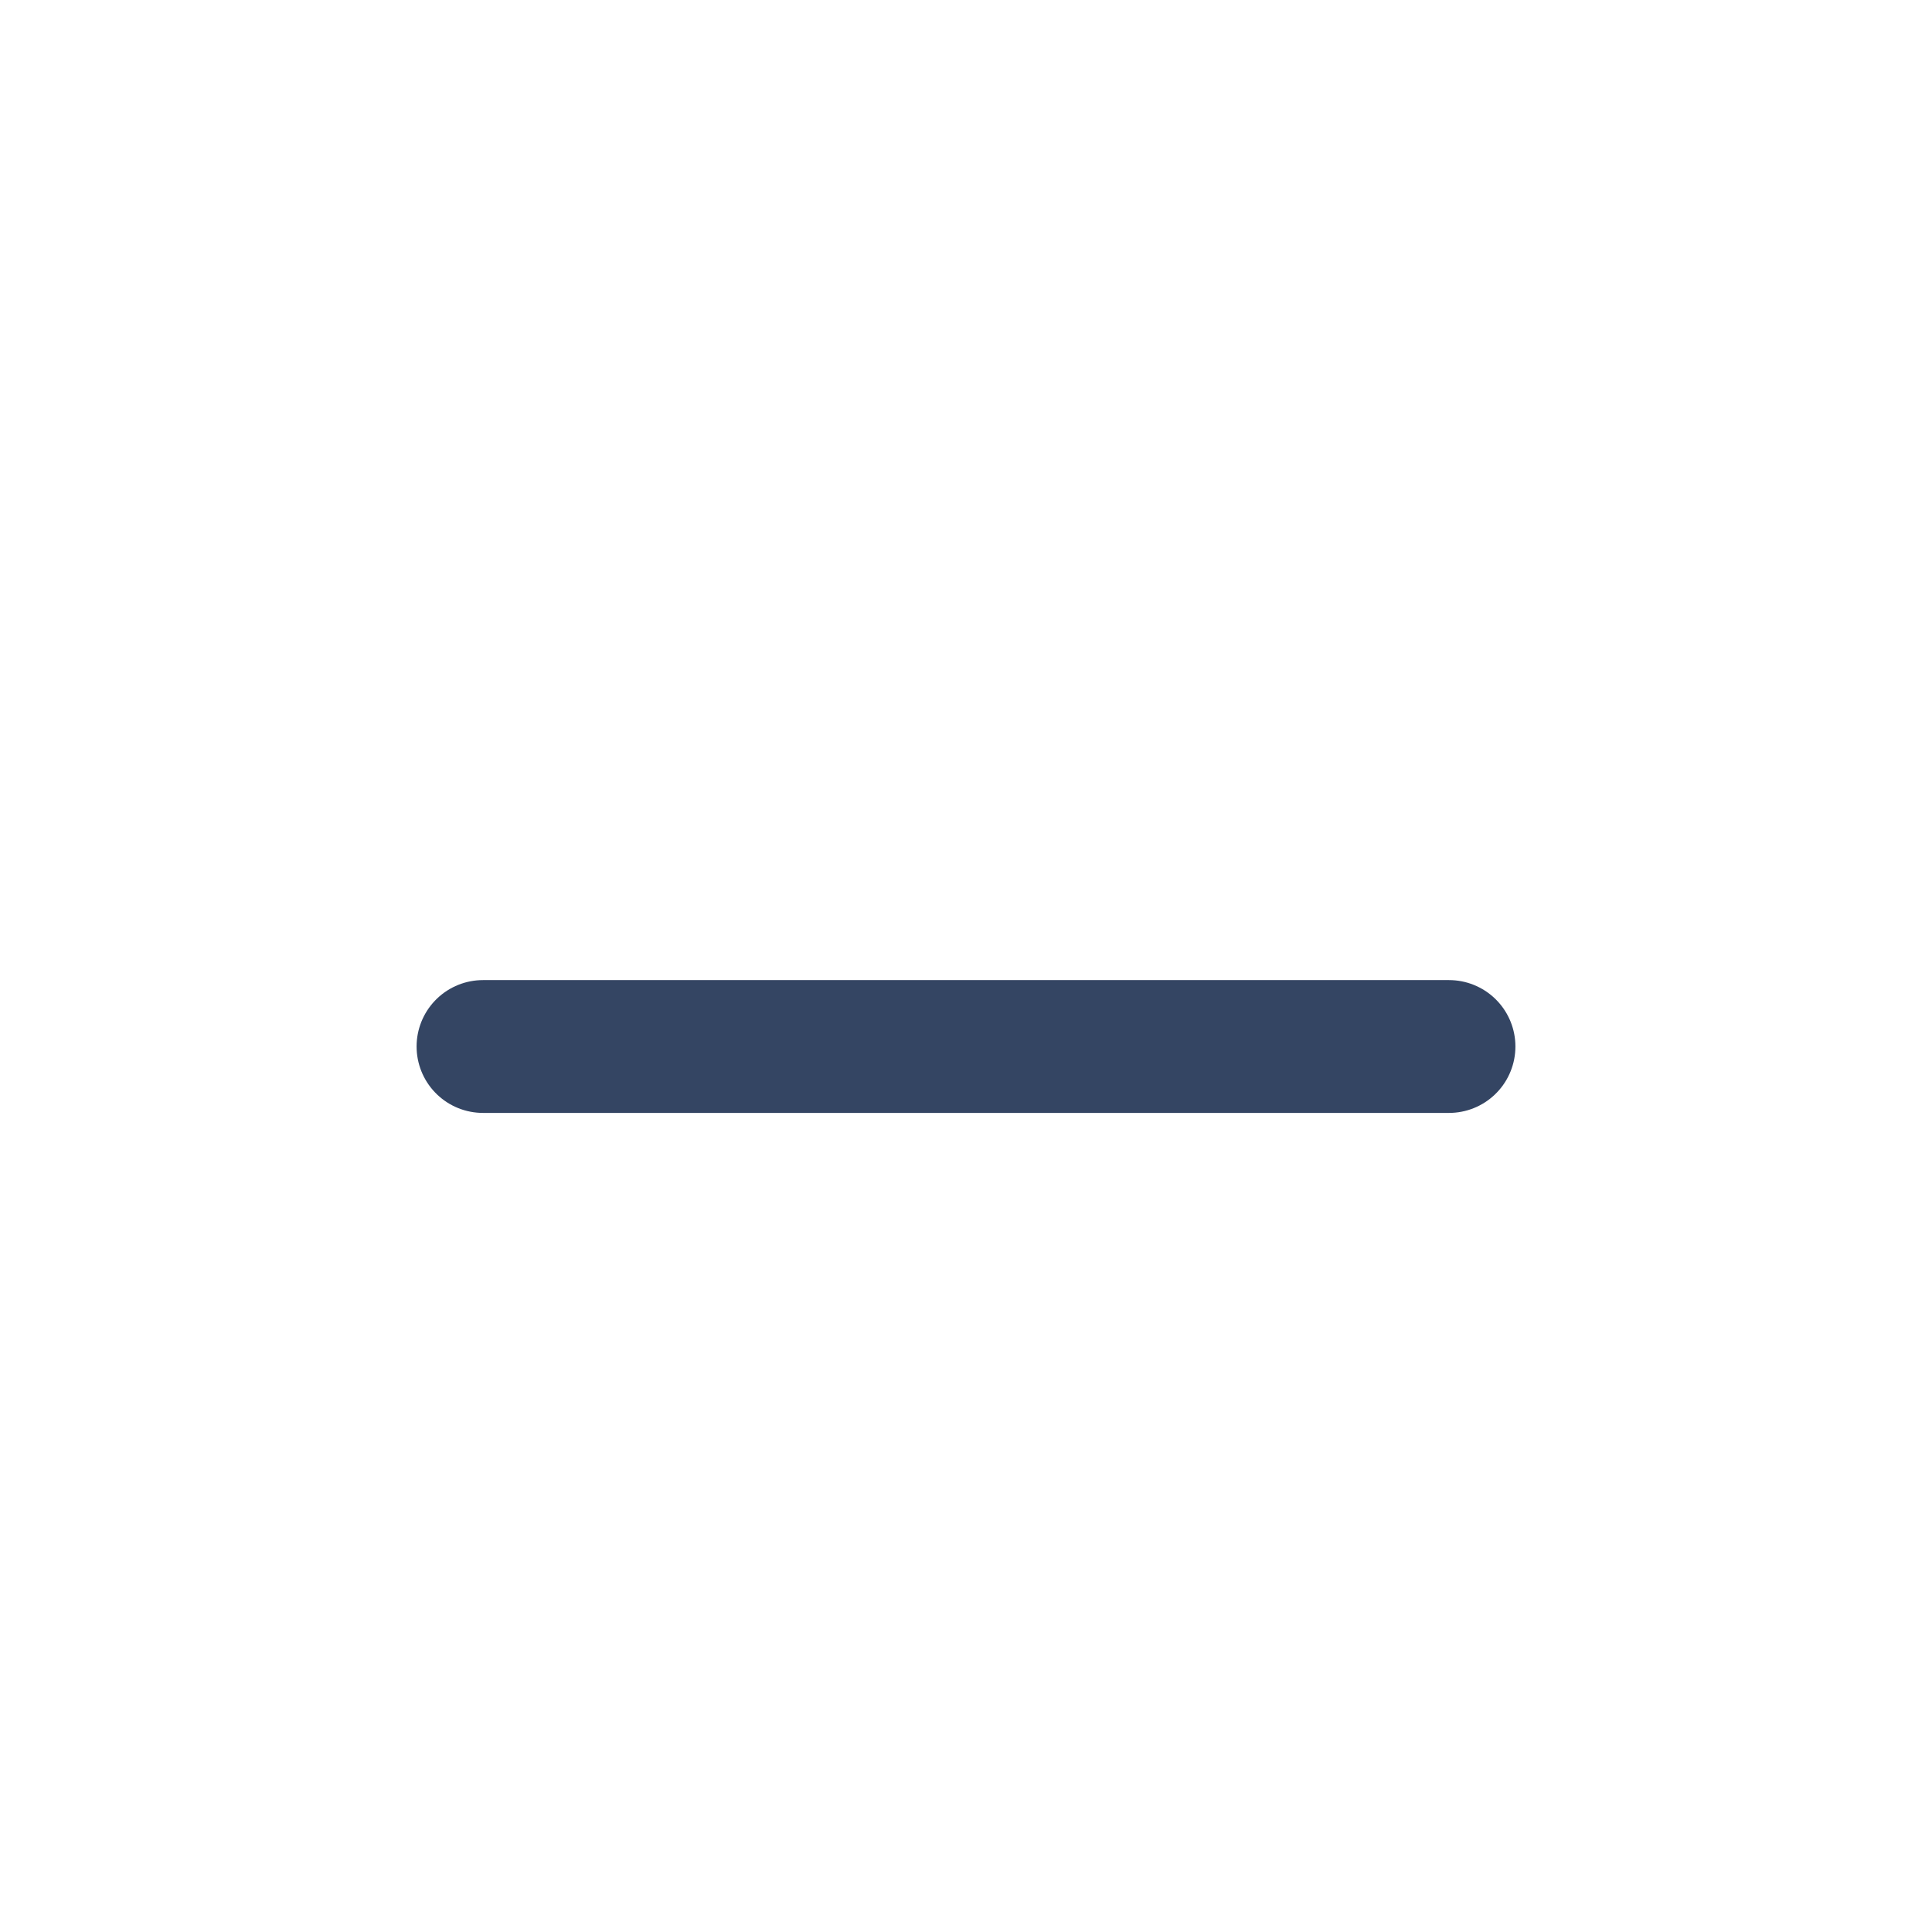
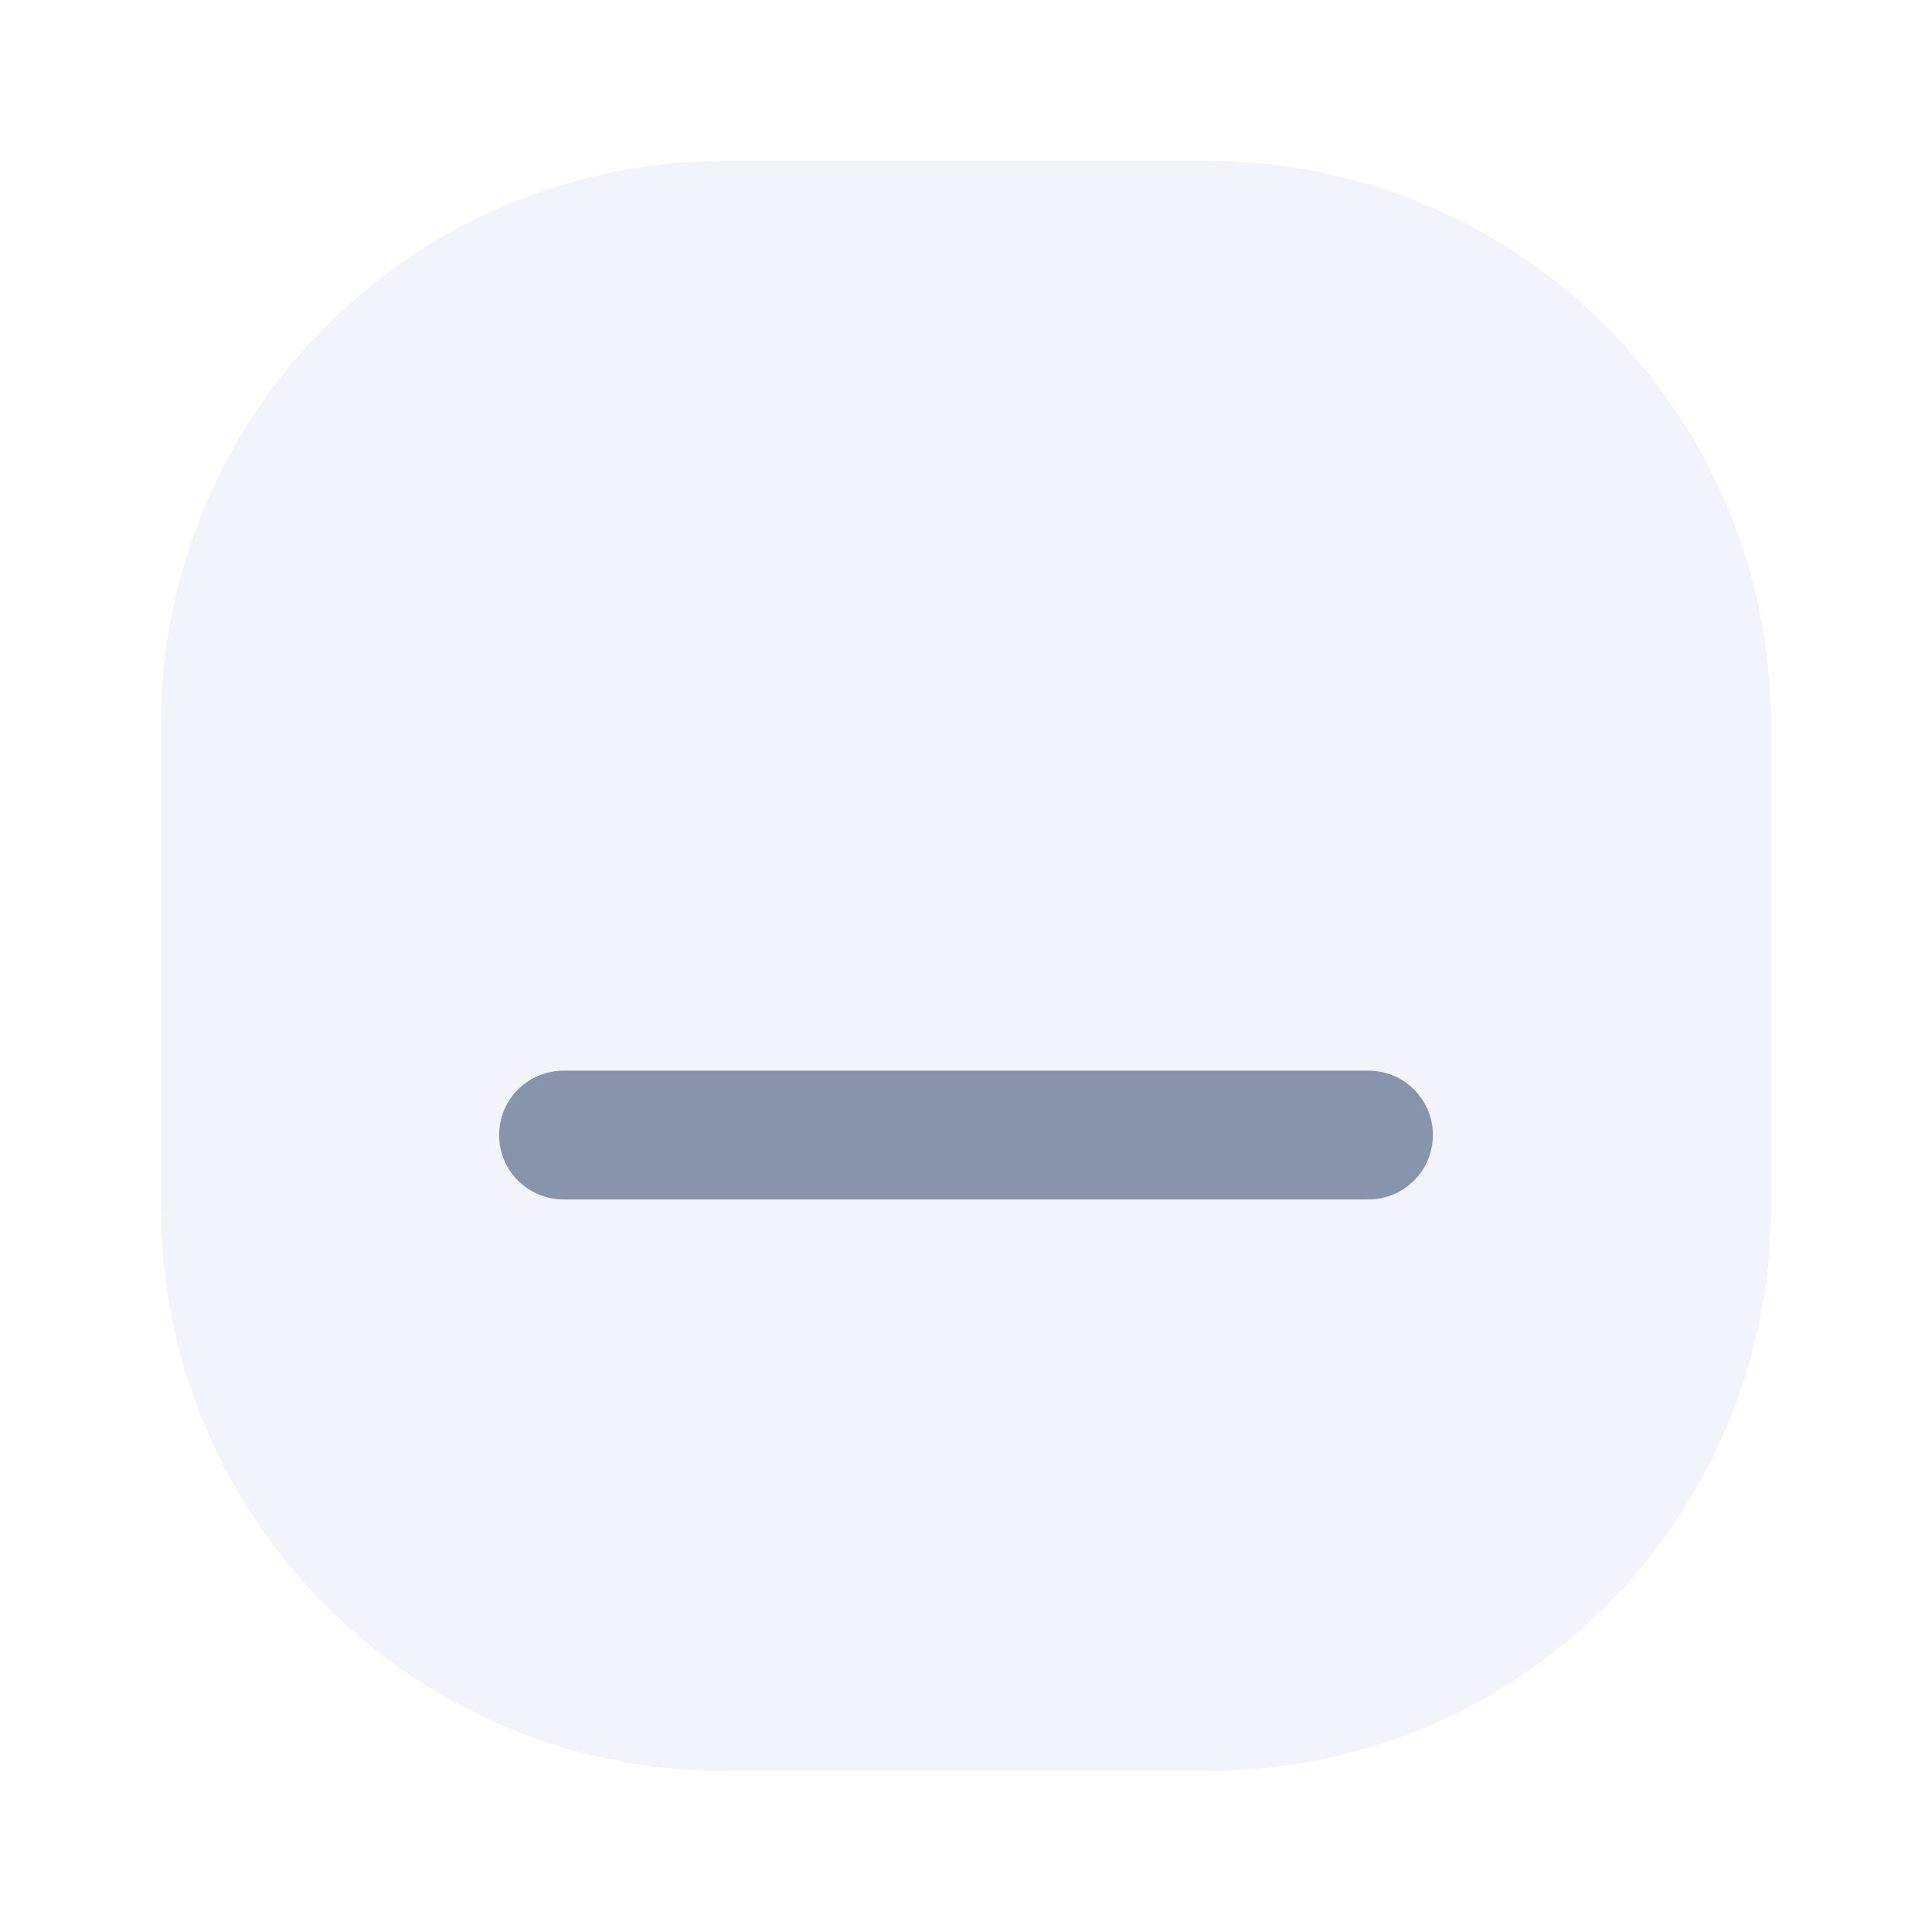
<svg xmlns="http://www.w3.org/2000/svg" width="24" height="24" viewBox="0 0 24 24">
-   <g fill="none" stroke="#344563" stroke-width="1.65" stroke-linecap="round" stroke-linejoin="round">
-     <path d="M6 13H18" />
+   <rect x="2" y="2" width="20" height="20" rx="7" fill="#F1F4FA" />
+   <g stroke="#8794AC" stroke-width="1.6" stroke-linejoin="round" stroke-linecap="round" fill="none">
+     <path d="M7 14.1h10" />
  </g>
</svg>
